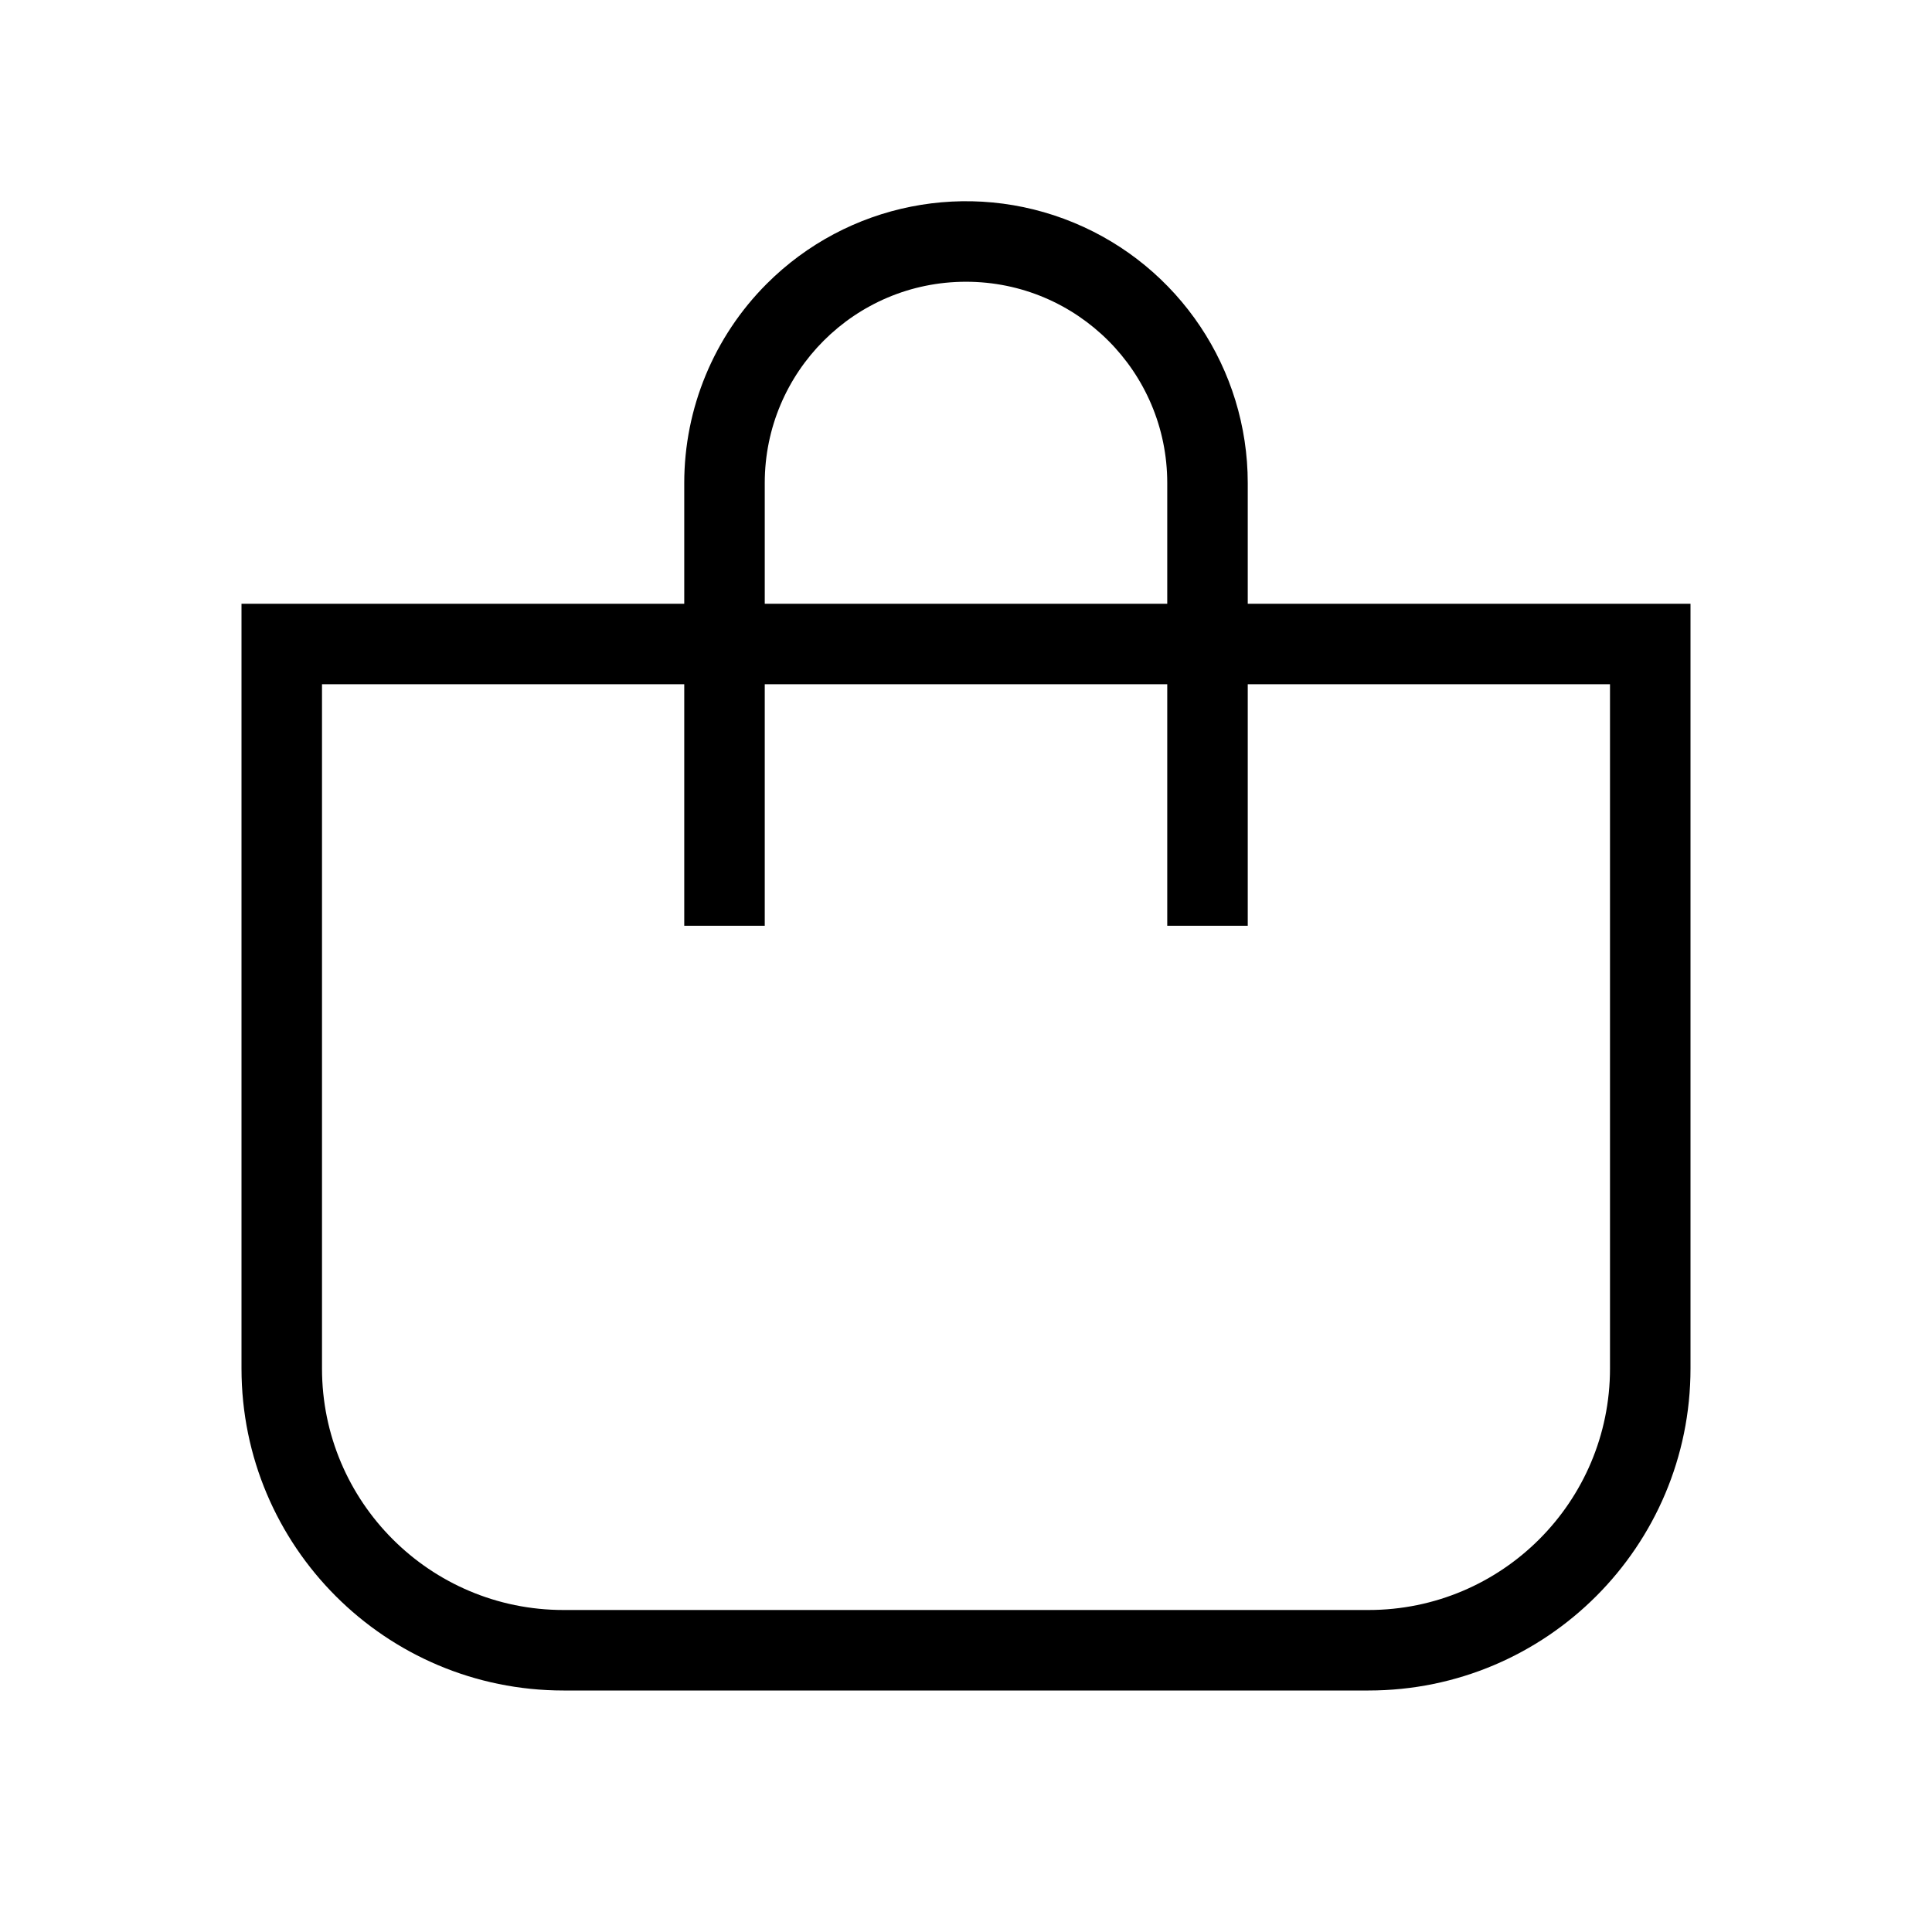
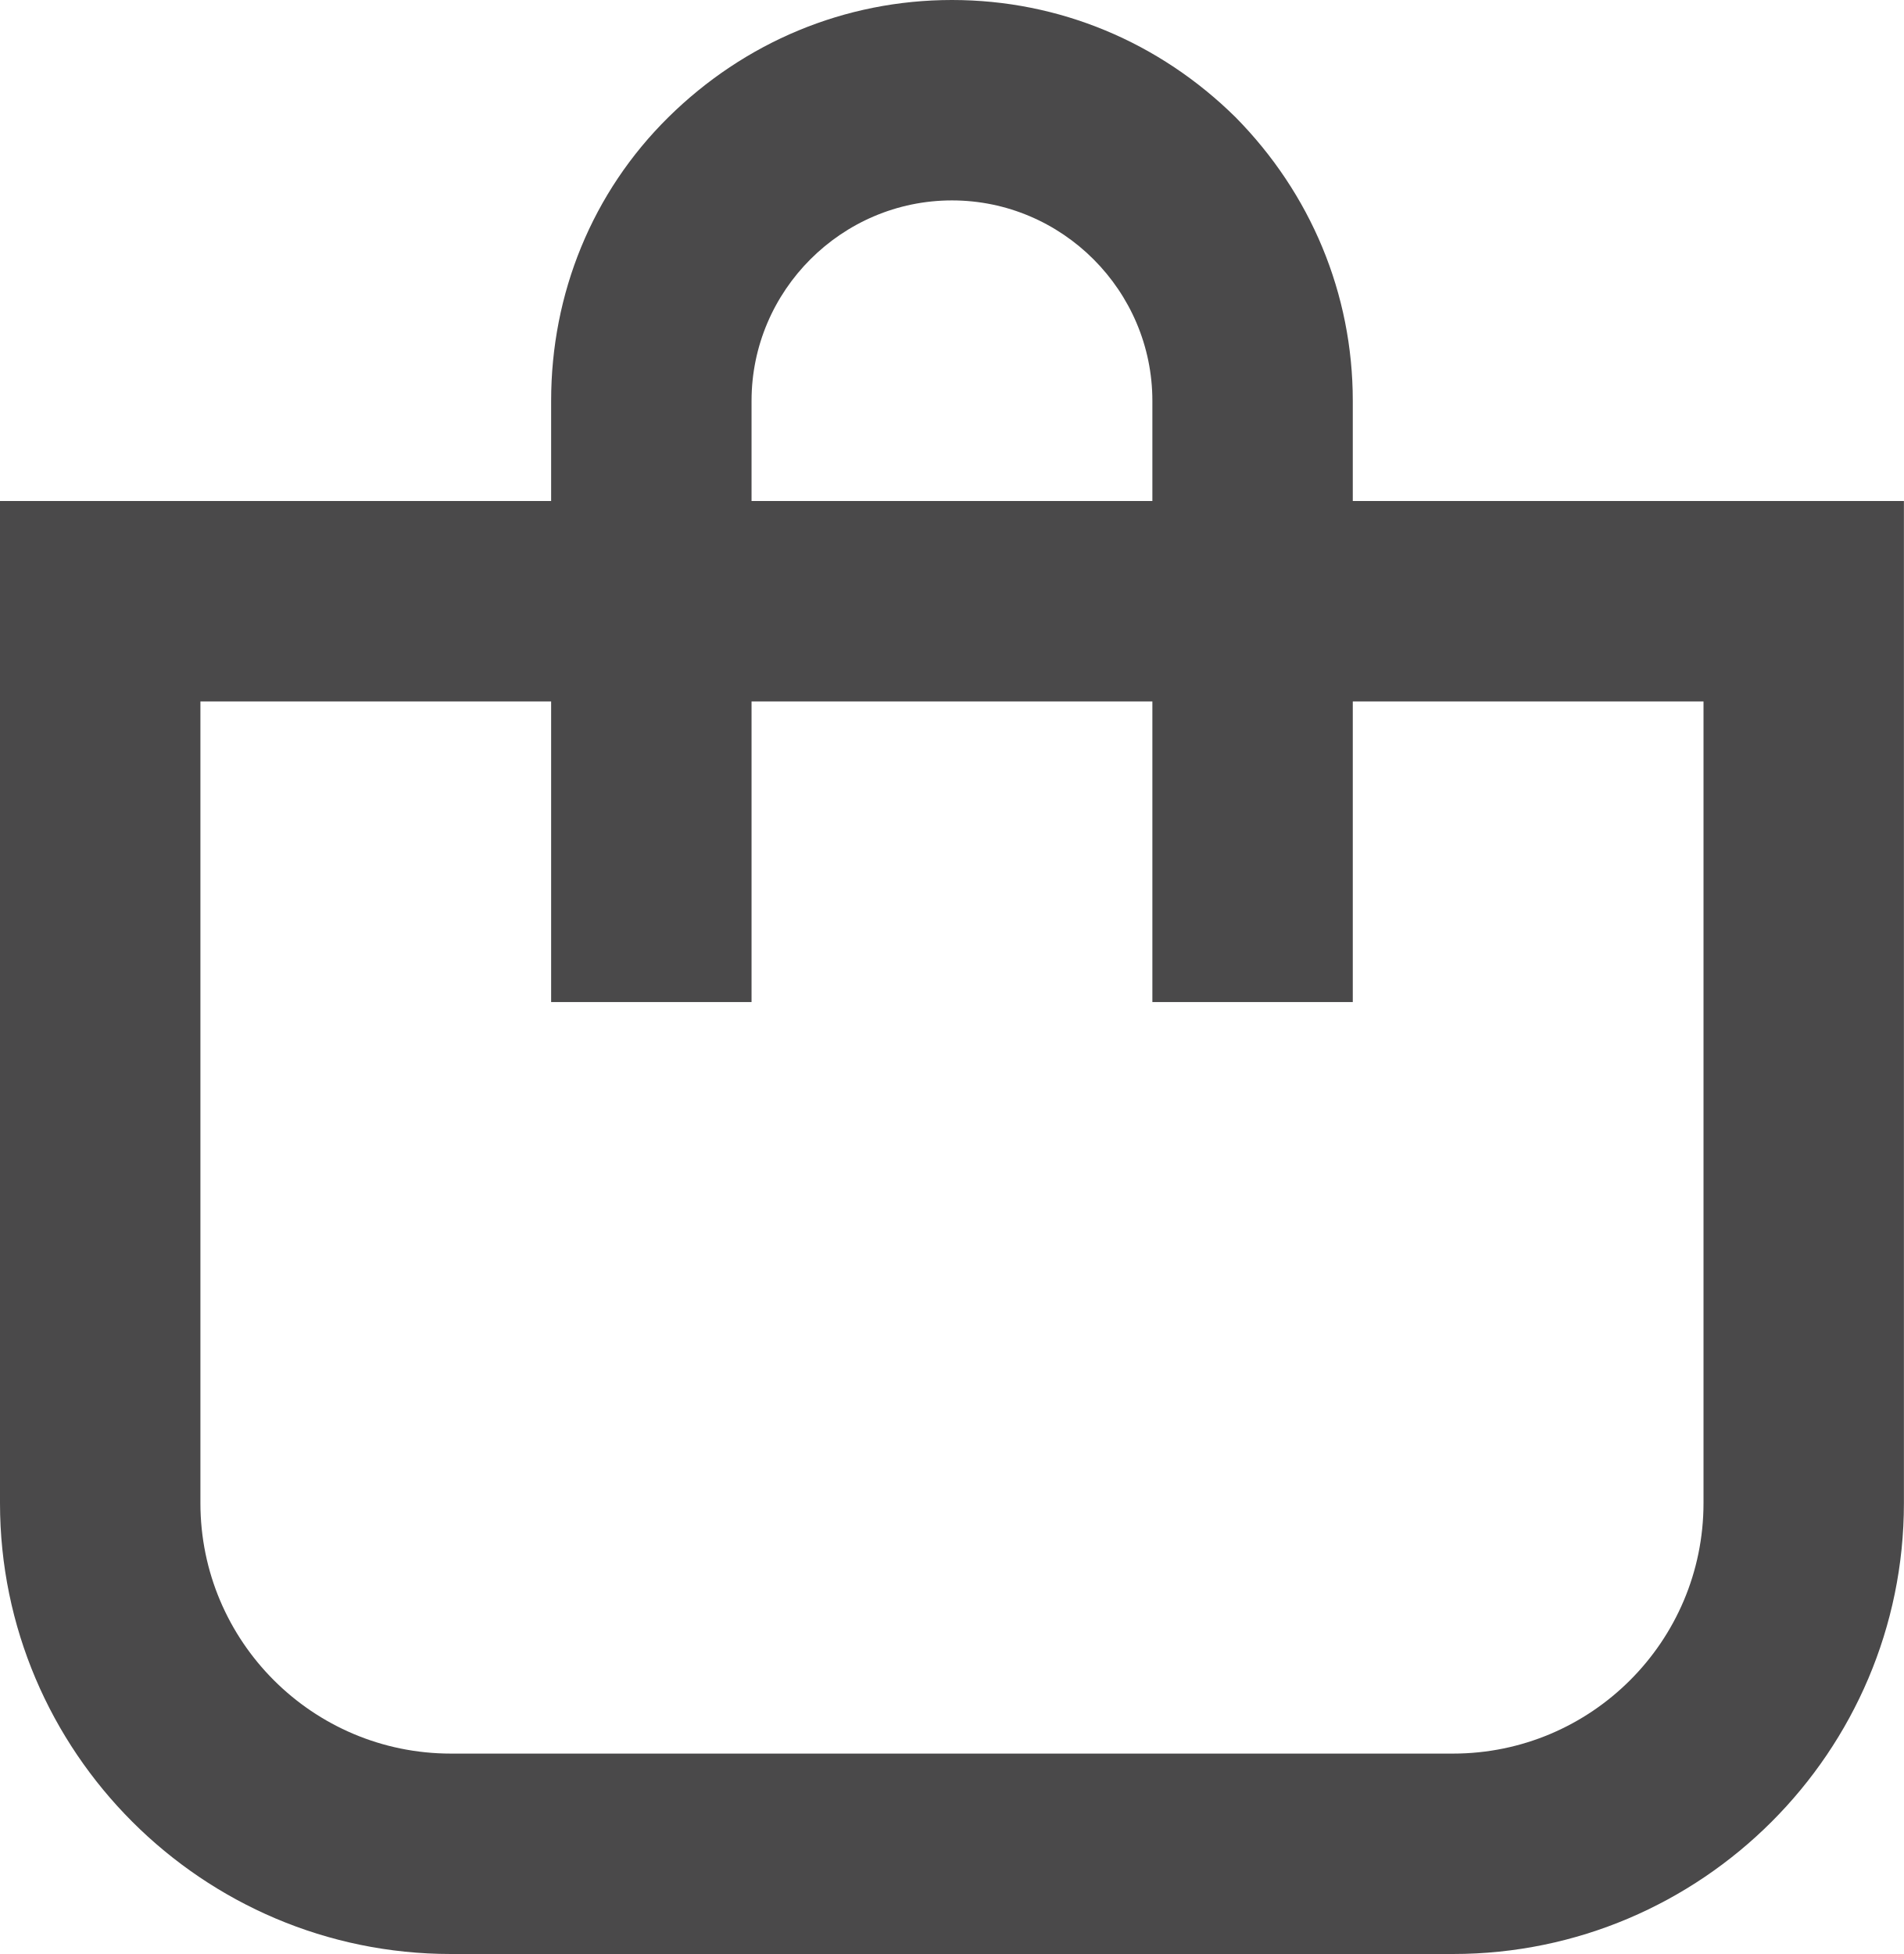
- <svg xmlns="http://www.w3.org/2000/svg" viewBox="0 0 24 24" fill="currentColor">
-   <path fill-rule="evenodd" clip-rule="evenodd" d="M9.525 3.525A3.5 3.5 0 0 1 15.5 6v1.5H21V17a4 4 0 0 1-4 4H7a4 4 0 0 1-4-4V7.5h5.5V6a3.5 3.5 0 0 1 1.025-2.475ZM8.5 8.5v3h1v-3h5v3h1v-3H20V17a3 3 0 0 1-3 3H7a3 3 0 0 1-3-3V8.5h4.5Zm6-1h-5V6a2.5 2.5 0 0 1 5 0v1.5Z" />
+ <svg xmlns="http://www.w3.org/2000/svg" id="Layer_2" data-name="Layer 2" viewBox="0 0 19 19.5">
+   <defs>
+     <style>
+       .cls-1 {
+         fill: #4a494a;
+         fill-rule: evenodd;
+       }
+     </style>
+   </defs>
+   <g id="Layer_1-2" data-name="Layer 1">
+     <path class="cls-1" d="M13.5,5v-1c0-1.07-.42-2.07-1.17-2.83-.76-.75-1.76-1.17-2.83-1.17s-2.07.42-2.83,1.17c-.76.75-1.17,1.76-1.17,2.83v1H0v10c0,2.48,2.02,4.5,4.5,4.5h10c2.48,0,4.5-2.02,4.5-4.5V5h-5.5ZM14.5,17.5H4.5c-1.38,0-2.5-1.12-2.5-2.5V7h3.5v3h2v-3h4v3h2v-3h3.5v8c0,1.38-1.12,2.5-2.5,2.5ZM11.5,4v1h-4v-1c0-1.1.9-2,2-2s2,.9,2,2Z" />
+   </g>
</svg>
